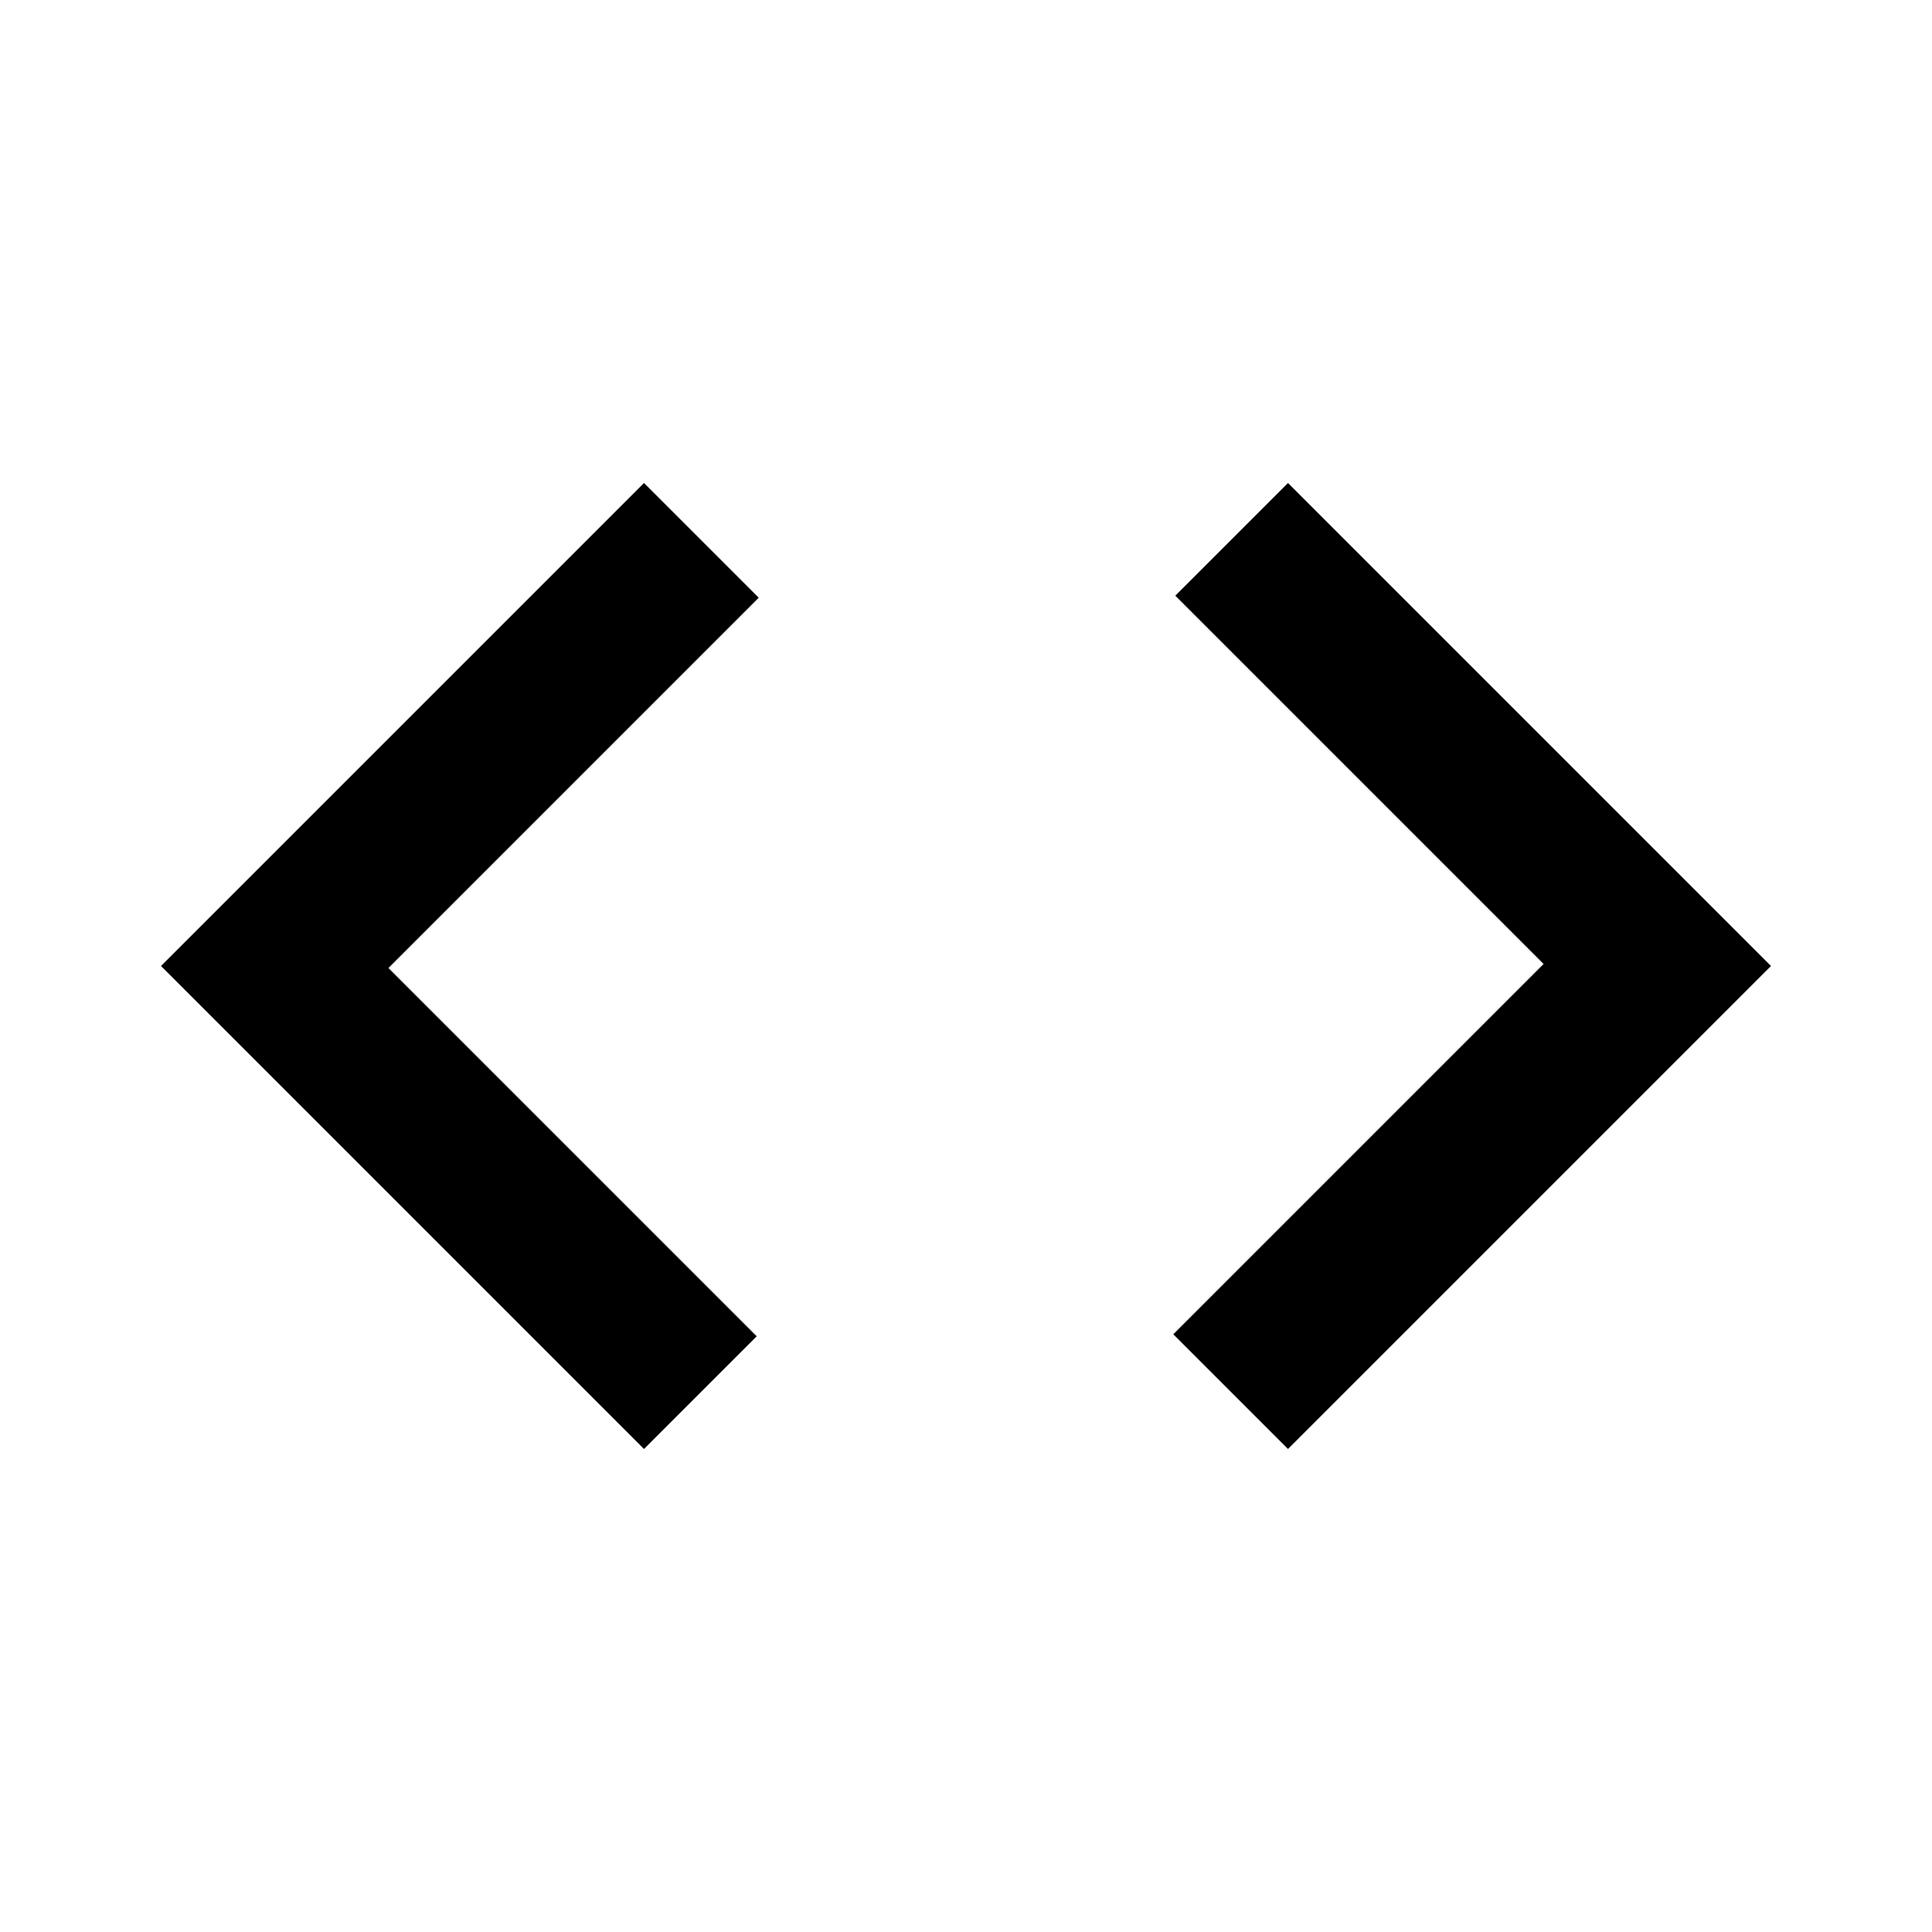
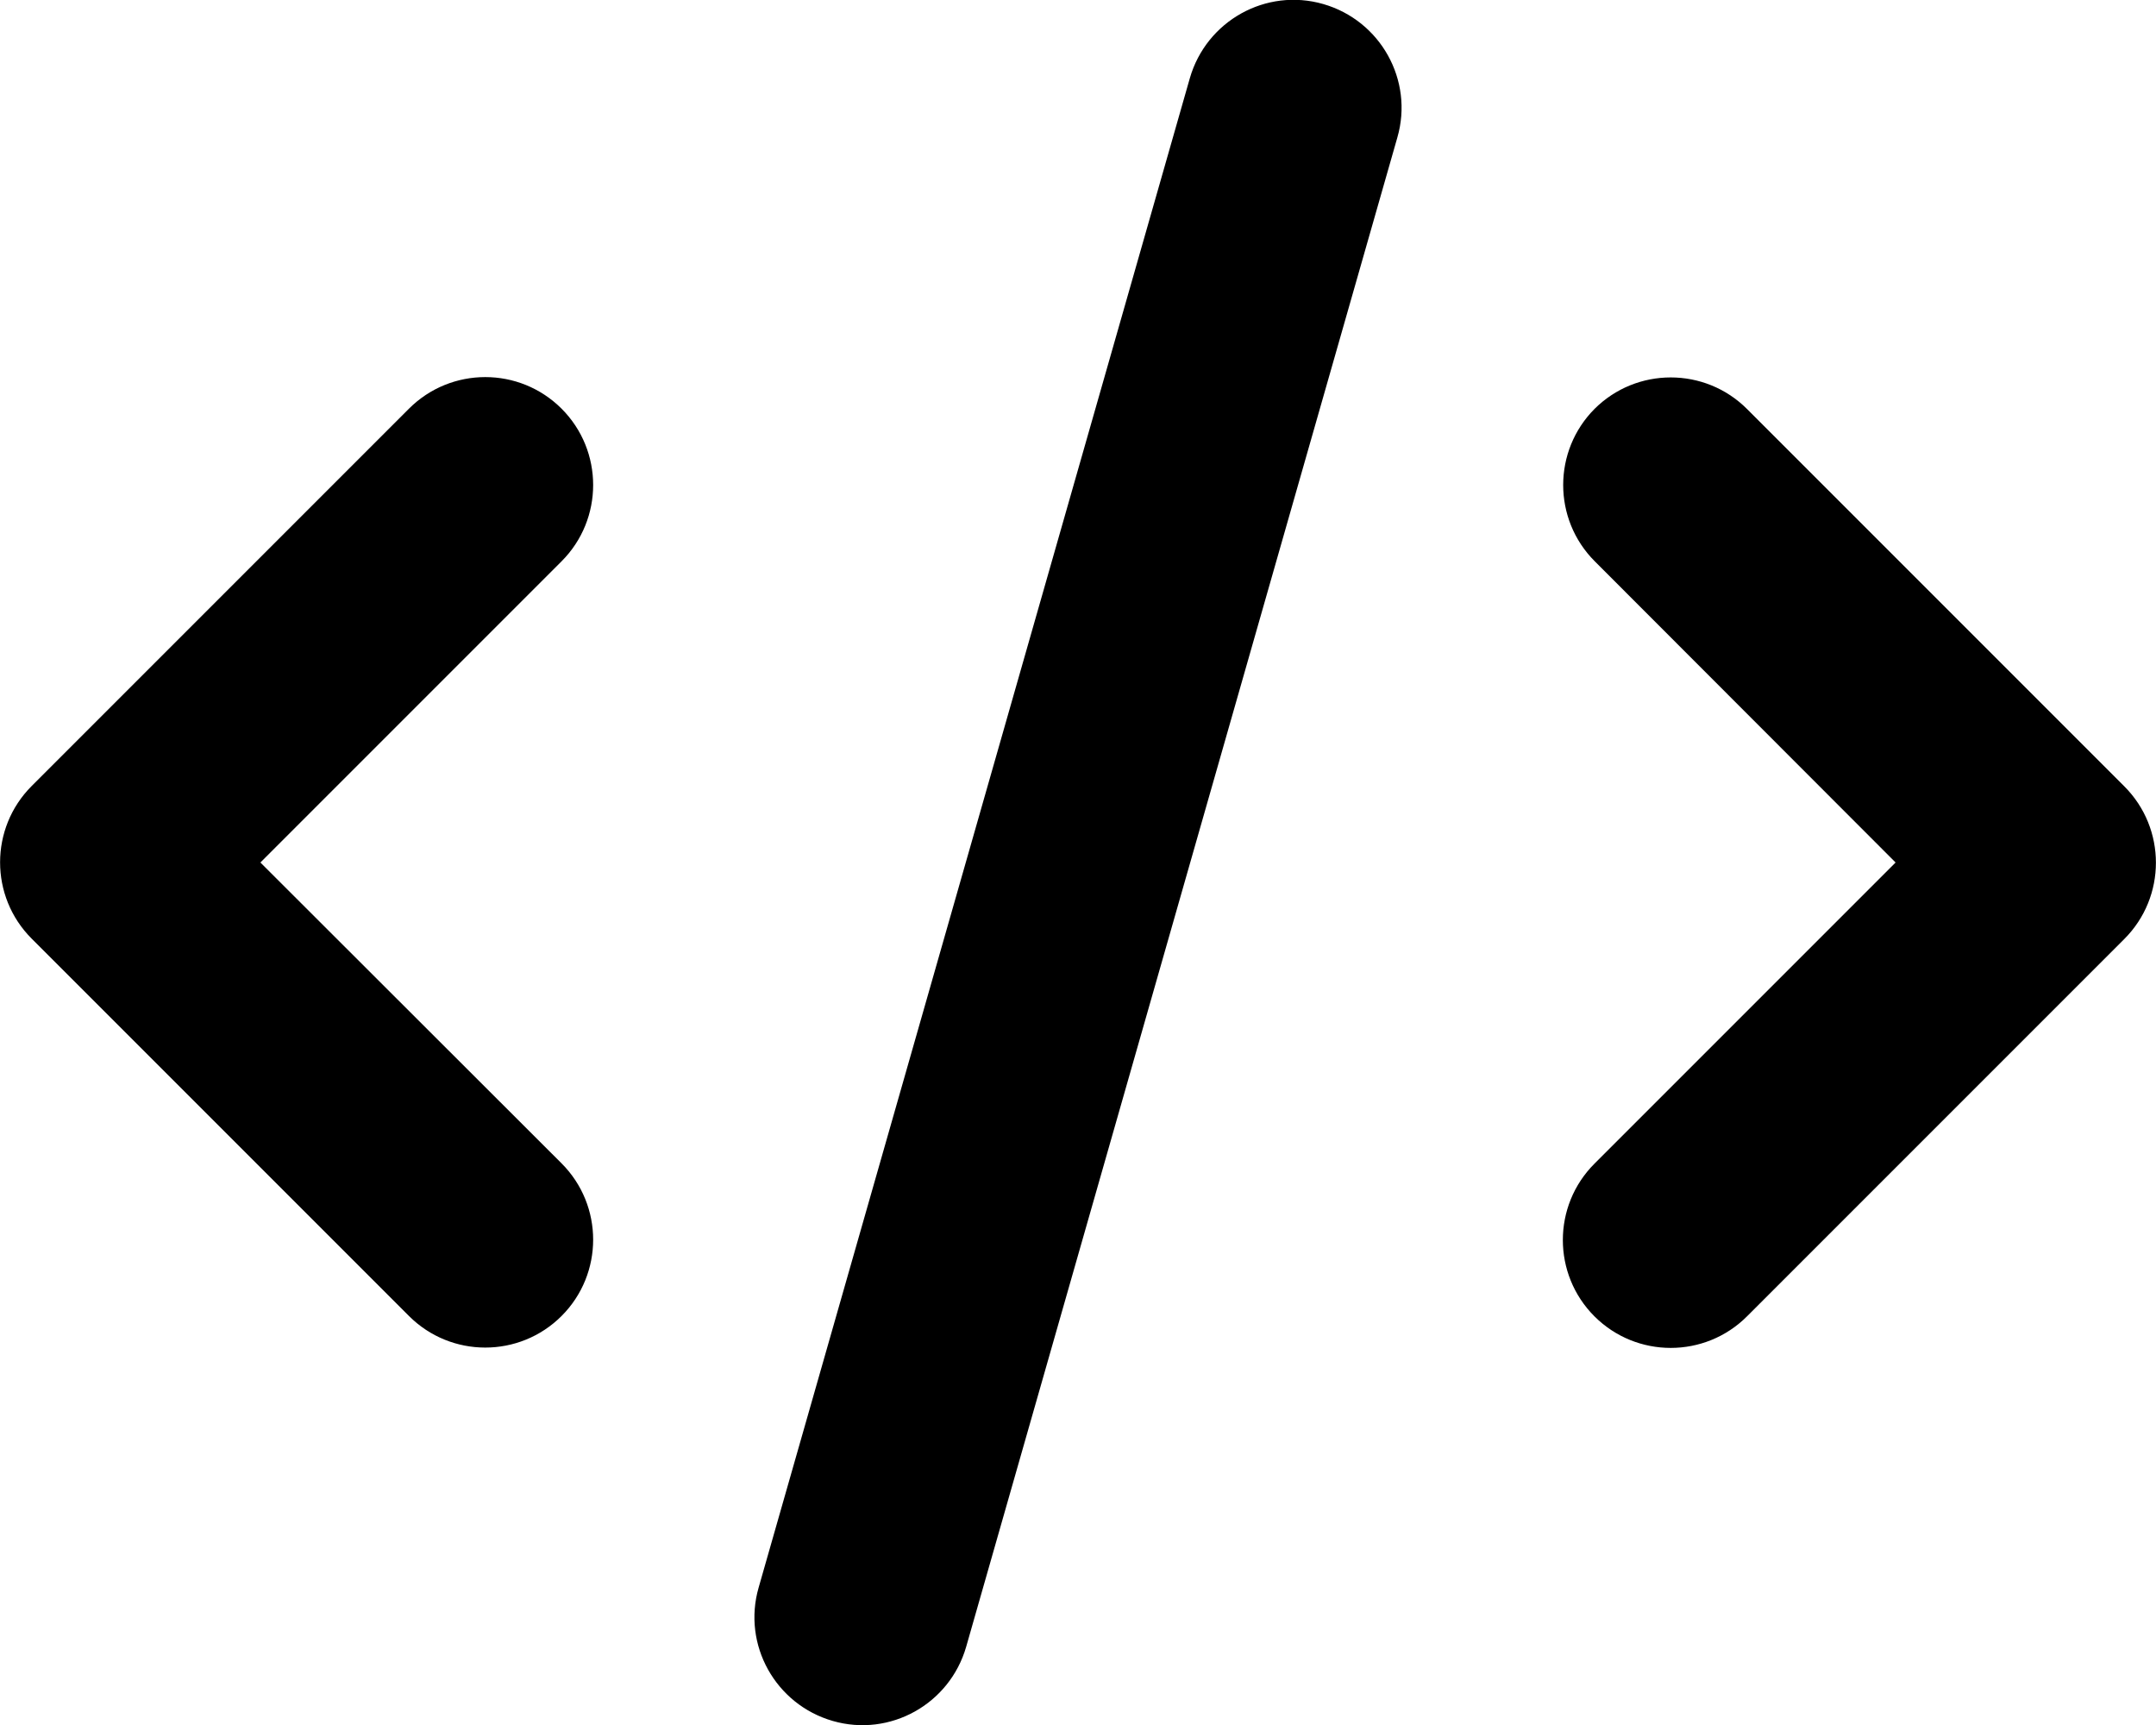
- <svg xmlns="http://www.w3.org/2000/svg" height="24" viewBox="0 -960 960 960" width="24">
-   <path d="M320-240 80-480l240-240 57 57-184 184 183 183-56 56Zm320 0-57-57 184-184-183-183 56-56 240 240-240 240Z" />
+ <svg xmlns="http://www.w3.org/2000/svg" height="1.2em" viewBox="0 0 640 512">
+   <path d="M392.8 1.2c-17-4.9-34.7 5-39.6 22l-128 448c-4.9 17 5 34.7 22 39.6s34.7-5 39.6-22l128-448c4.9-17-5-34.7-22-39.6zm80.6 120.1c-12.5 12.5-12.5 32.8 0 45.3L562.7 256l-89.4 89.4c-12.5 12.5-12.5 32.8 0 45.3s32.8 12.5 45.3 0l112-112c12.5-12.5 12.5-32.8 0-45.3l-112-112c-12.5-12.5-32.8-12.5-45.3 0zm-306.7 0c-12.5-12.5-32.8-12.5-45.3 0l-112 112c-12.5 12.5-12.5 32.8 0 45.3l112 112c12.5 12.5 32.8 12.5 45.3 0s12.5-32.8 0-45.3L77.3 256l89.4-89.4c12.5-12.5 12.5-32.8 0-45.3z" />
</svg>
